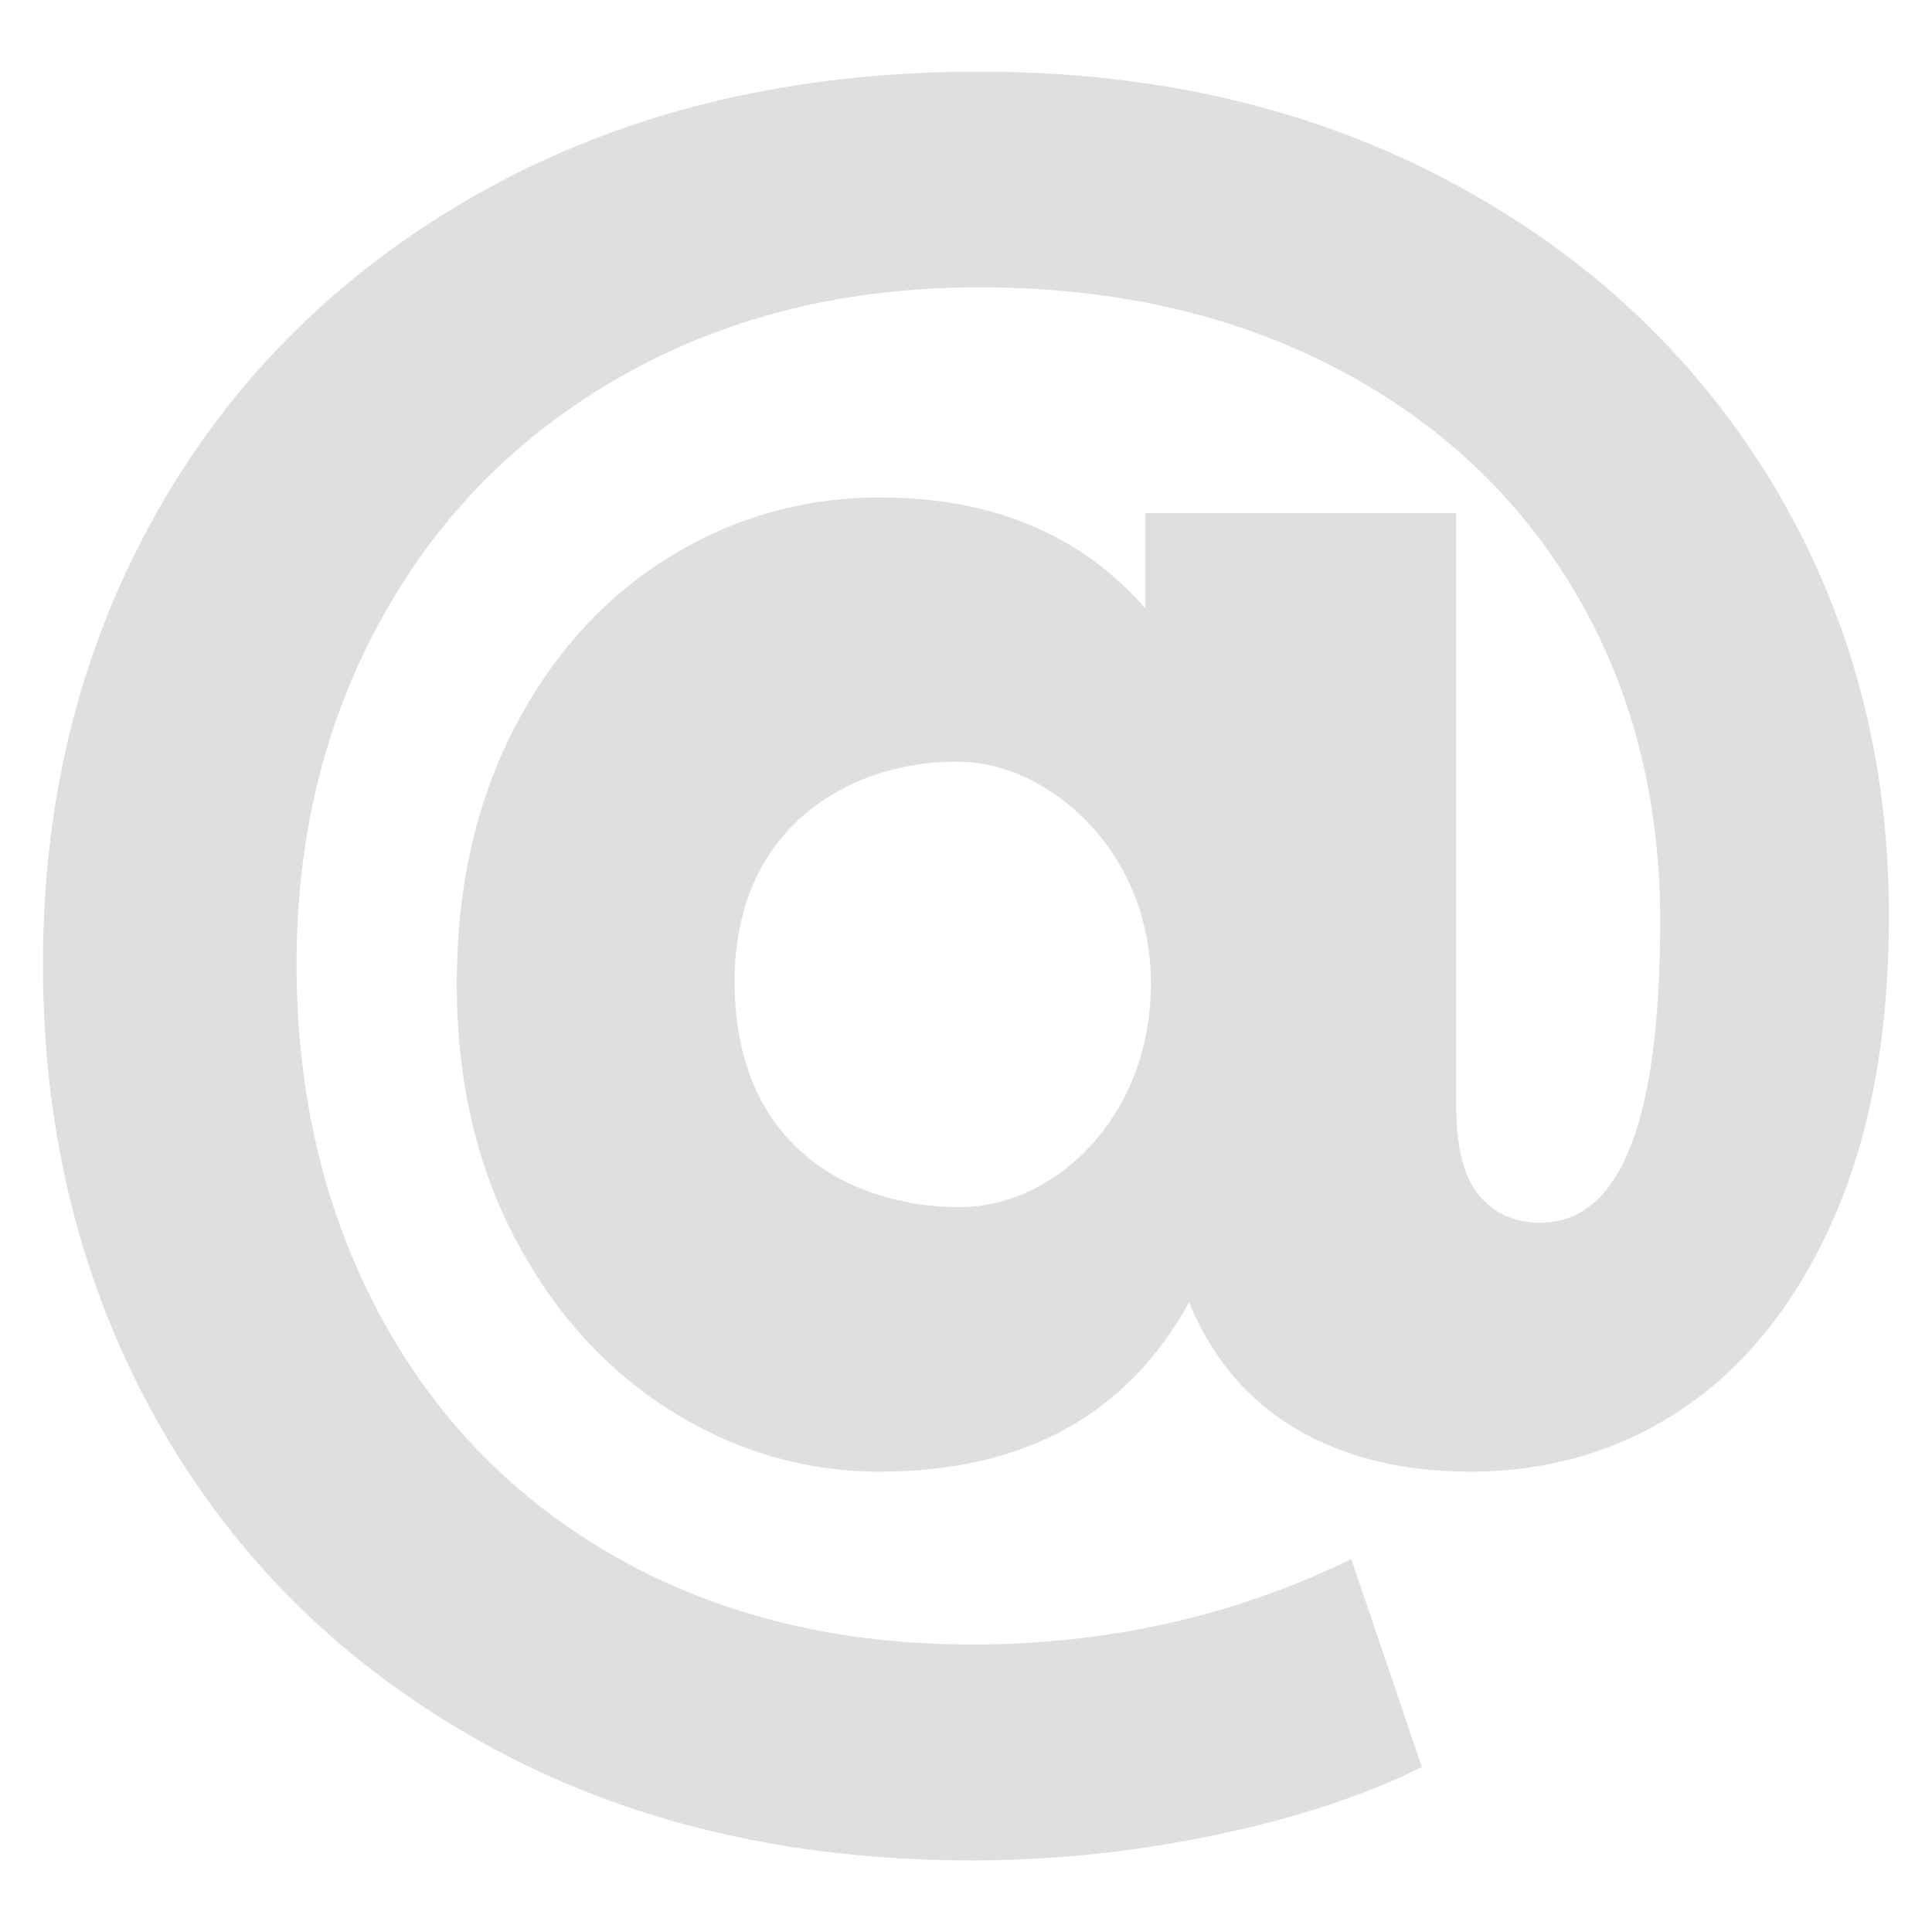
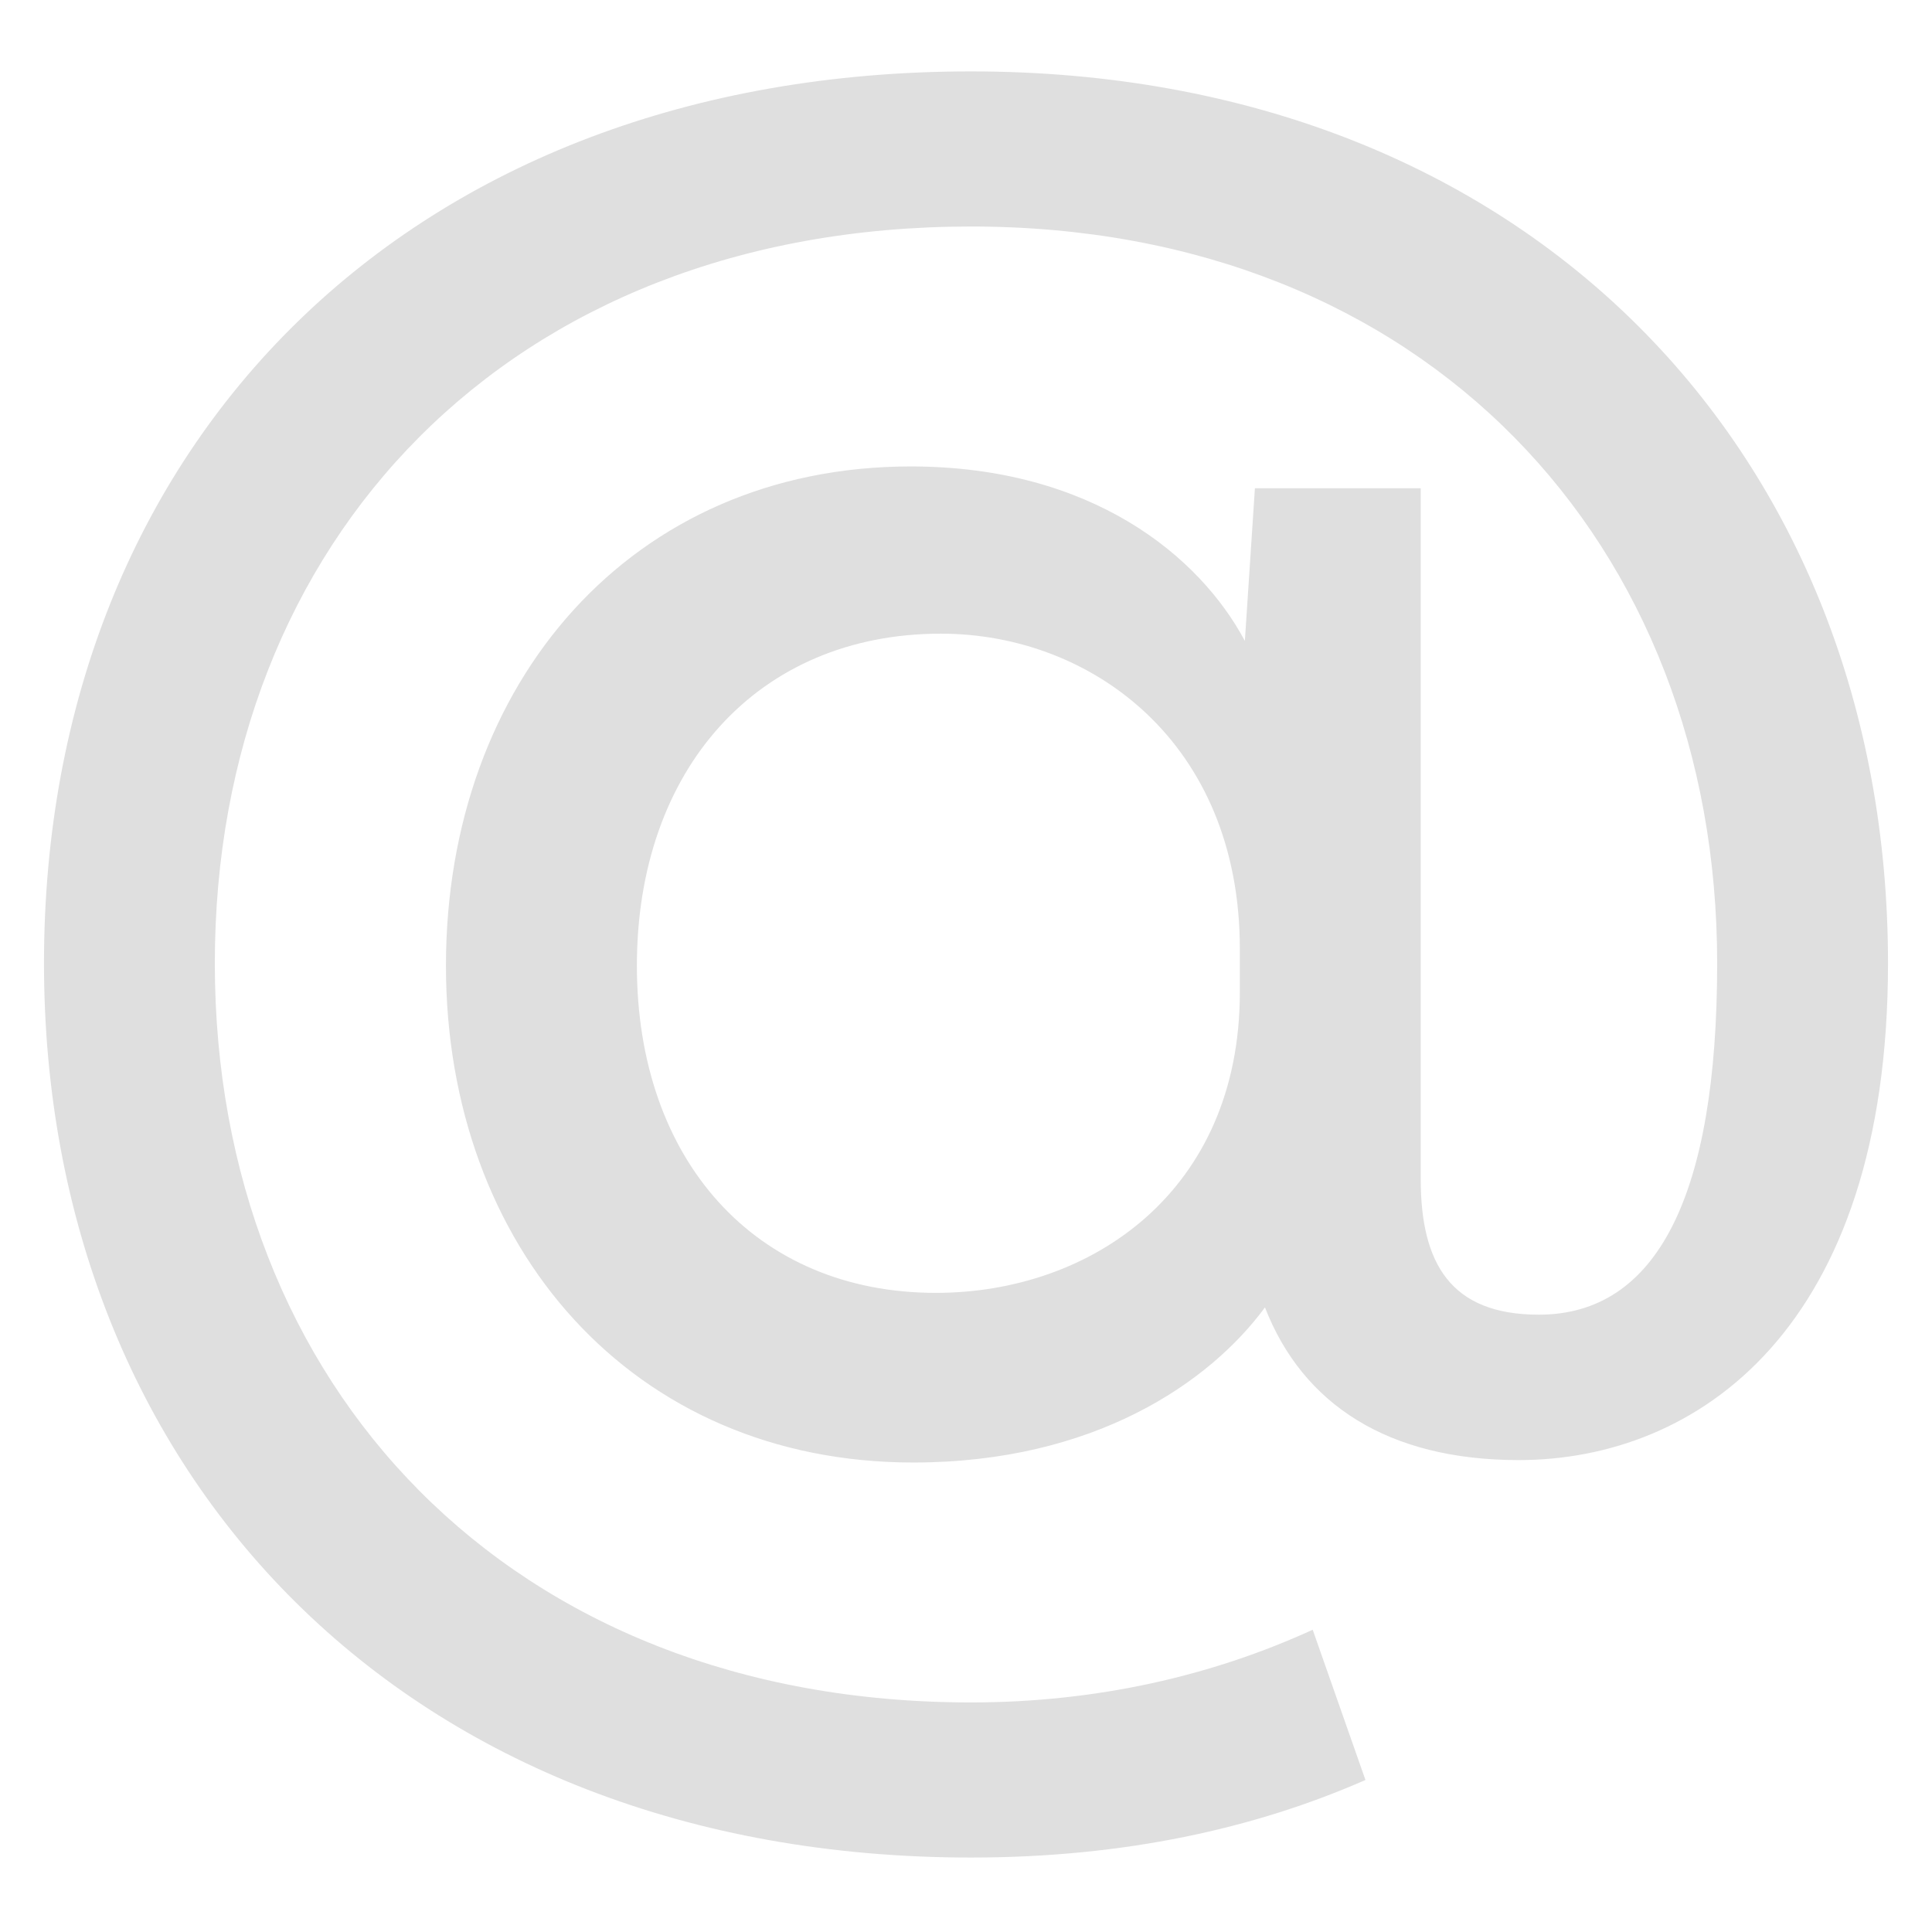
<svg xmlns="http://www.w3.org/2000/svg" style="clip-rule:evenodd;fill-rule:evenodd;stroke-linejoin:round;stroke-miterlimit:2" version="1.1" viewBox="0 0 16 16">
-   <g transform="matrix(1.83774,0,0,1.83774,-6.83752,-6.70999)">
-     <path d="m8.134 3.974c0.796 0 1.505 0.166 2.127 0.499s1.106 0.789 1.453 1.367c0.346 0.578 0.519 1.224 0.519 1.937 0 0.525-0.081 0.977-0.244 1.353-0.164 0.377-0.387 0.663-0.671 0.859-0.283 0.196-0.609 0.294-0.975 0.294-0.304 0-0.565-0.065-0.782-0.193-0.218-0.129-0.379-0.319-0.482-0.57-0.28 0.508-0.745 0.763-1.392 0.763-0.338 0-0.653-0.092-0.945-0.276-0.293-0.184-0.526-0.443-0.701-0.776s-0.262-0.715-0.262-1.148c0-0.432 0.086-0.815 0.258-1.148s0.404-0.59 0.696-0.771 0.61-0.271 0.954-0.271c0.504 0 0.902 0.166 1.195 0.499v-0.429h1.401v2.672c0 0.187 0.034 0.322 0.103 0.403 0.068 0.082 0.16 0.123 0.275 0.123 0.361 0 0.541-0.453 0.541-1.358 0-0.555-0.127-1.049-0.382-1.481s-0.615-0.77-1.079-1.012-1-0.364-1.607-0.364c-0.602 0-1.136 0.132-1.603 0.395s-0.829 0.626-1.087 1.091c-0.258 0.464-0.387 0.985-0.387 1.564 0 0.59 0.126 1.118 0.378 1.586 0.252 0.467 0.609 0.831 1.07 1.091 0.462 0.259 0.993 0.389 1.595 0.389 0.613 0 1.183-0.128 1.71-0.385l0.318 0.937c-0.258 0.129-0.569 0.231-0.933 0.307-0.363 0.076-0.729 0.114-1.095 0.114-0.831 0-1.563-0.175-2.196-0.526-0.633-0.35-1.123-0.832-1.47-1.445-0.347-0.614-0.52-1.303-0.52-2.068 0-0.76 0.175-1.445 0.524-2.055 0.35-0.611 0.844-1.091 1.483-1.442 0.639-0.35 1.376-0.525 2.213-0.525zm-0.077 5.117c0.421-7e-3 0.85-0.407 0.85-1.008s-0.462-0.988-0.85-0.999c-0.467-0.013-1.03 0.266-1.026 0.999 5e-3 0.796 0.604 1.014 1.026 1.008z" style="fill:rgb(223,223,223)" />
+   <g transform="matrix(20.8057 0 0 20.0706 -.384716 12.714)">
+     <path d="m0.405-0.604c-0.223 0-0.369 0.153-0.369 0.368 0 0.211 0.144 0.369 0.369 0.369 0.061 0 0.113-0.012 0.157-0.032l-0.021-0.062c-0.04 0.019-0.086 0.03-0.136 0.03-0.184 0-0.301-0.131-0.301-0.305s0.117-0.304 0.301-0.304c0.181 0 0.297 0.131 0.297 0.304 0 0.096-0.024 0.145-0.071 0.145-0.035 0-0.047-0.021-0.047-0.056v-0.285h-0.066l-4e-3 0.063c-0.018-0.035-0.061-0.072-0.133-0.072-0.111 0-0.185 0.089-0.185 0.206 0 0.116 0.074 0.205 0.186 0.205 0.072 0 0.118-0.033 0.14-0.064 0.015 0.04 0.049 0.063 0.101 0.063 0.071 0 0.147-0.054 0.147-0.205 0-0.21-0.143-0.368-0.365-0.368zm-0.012 0.232c0.06 0 0.119 0.045 0.119 0.13v0.018c0 0.082-0.059 0.124-0.121 0.124-0.072 0-0.119-0.055-0.119-0.135 0-0.081 0.048-0.137 0.121-0.137z" style="fill-rule:nonzero;fill:rgb(223,223,223)" />
  </g>
</svg>
